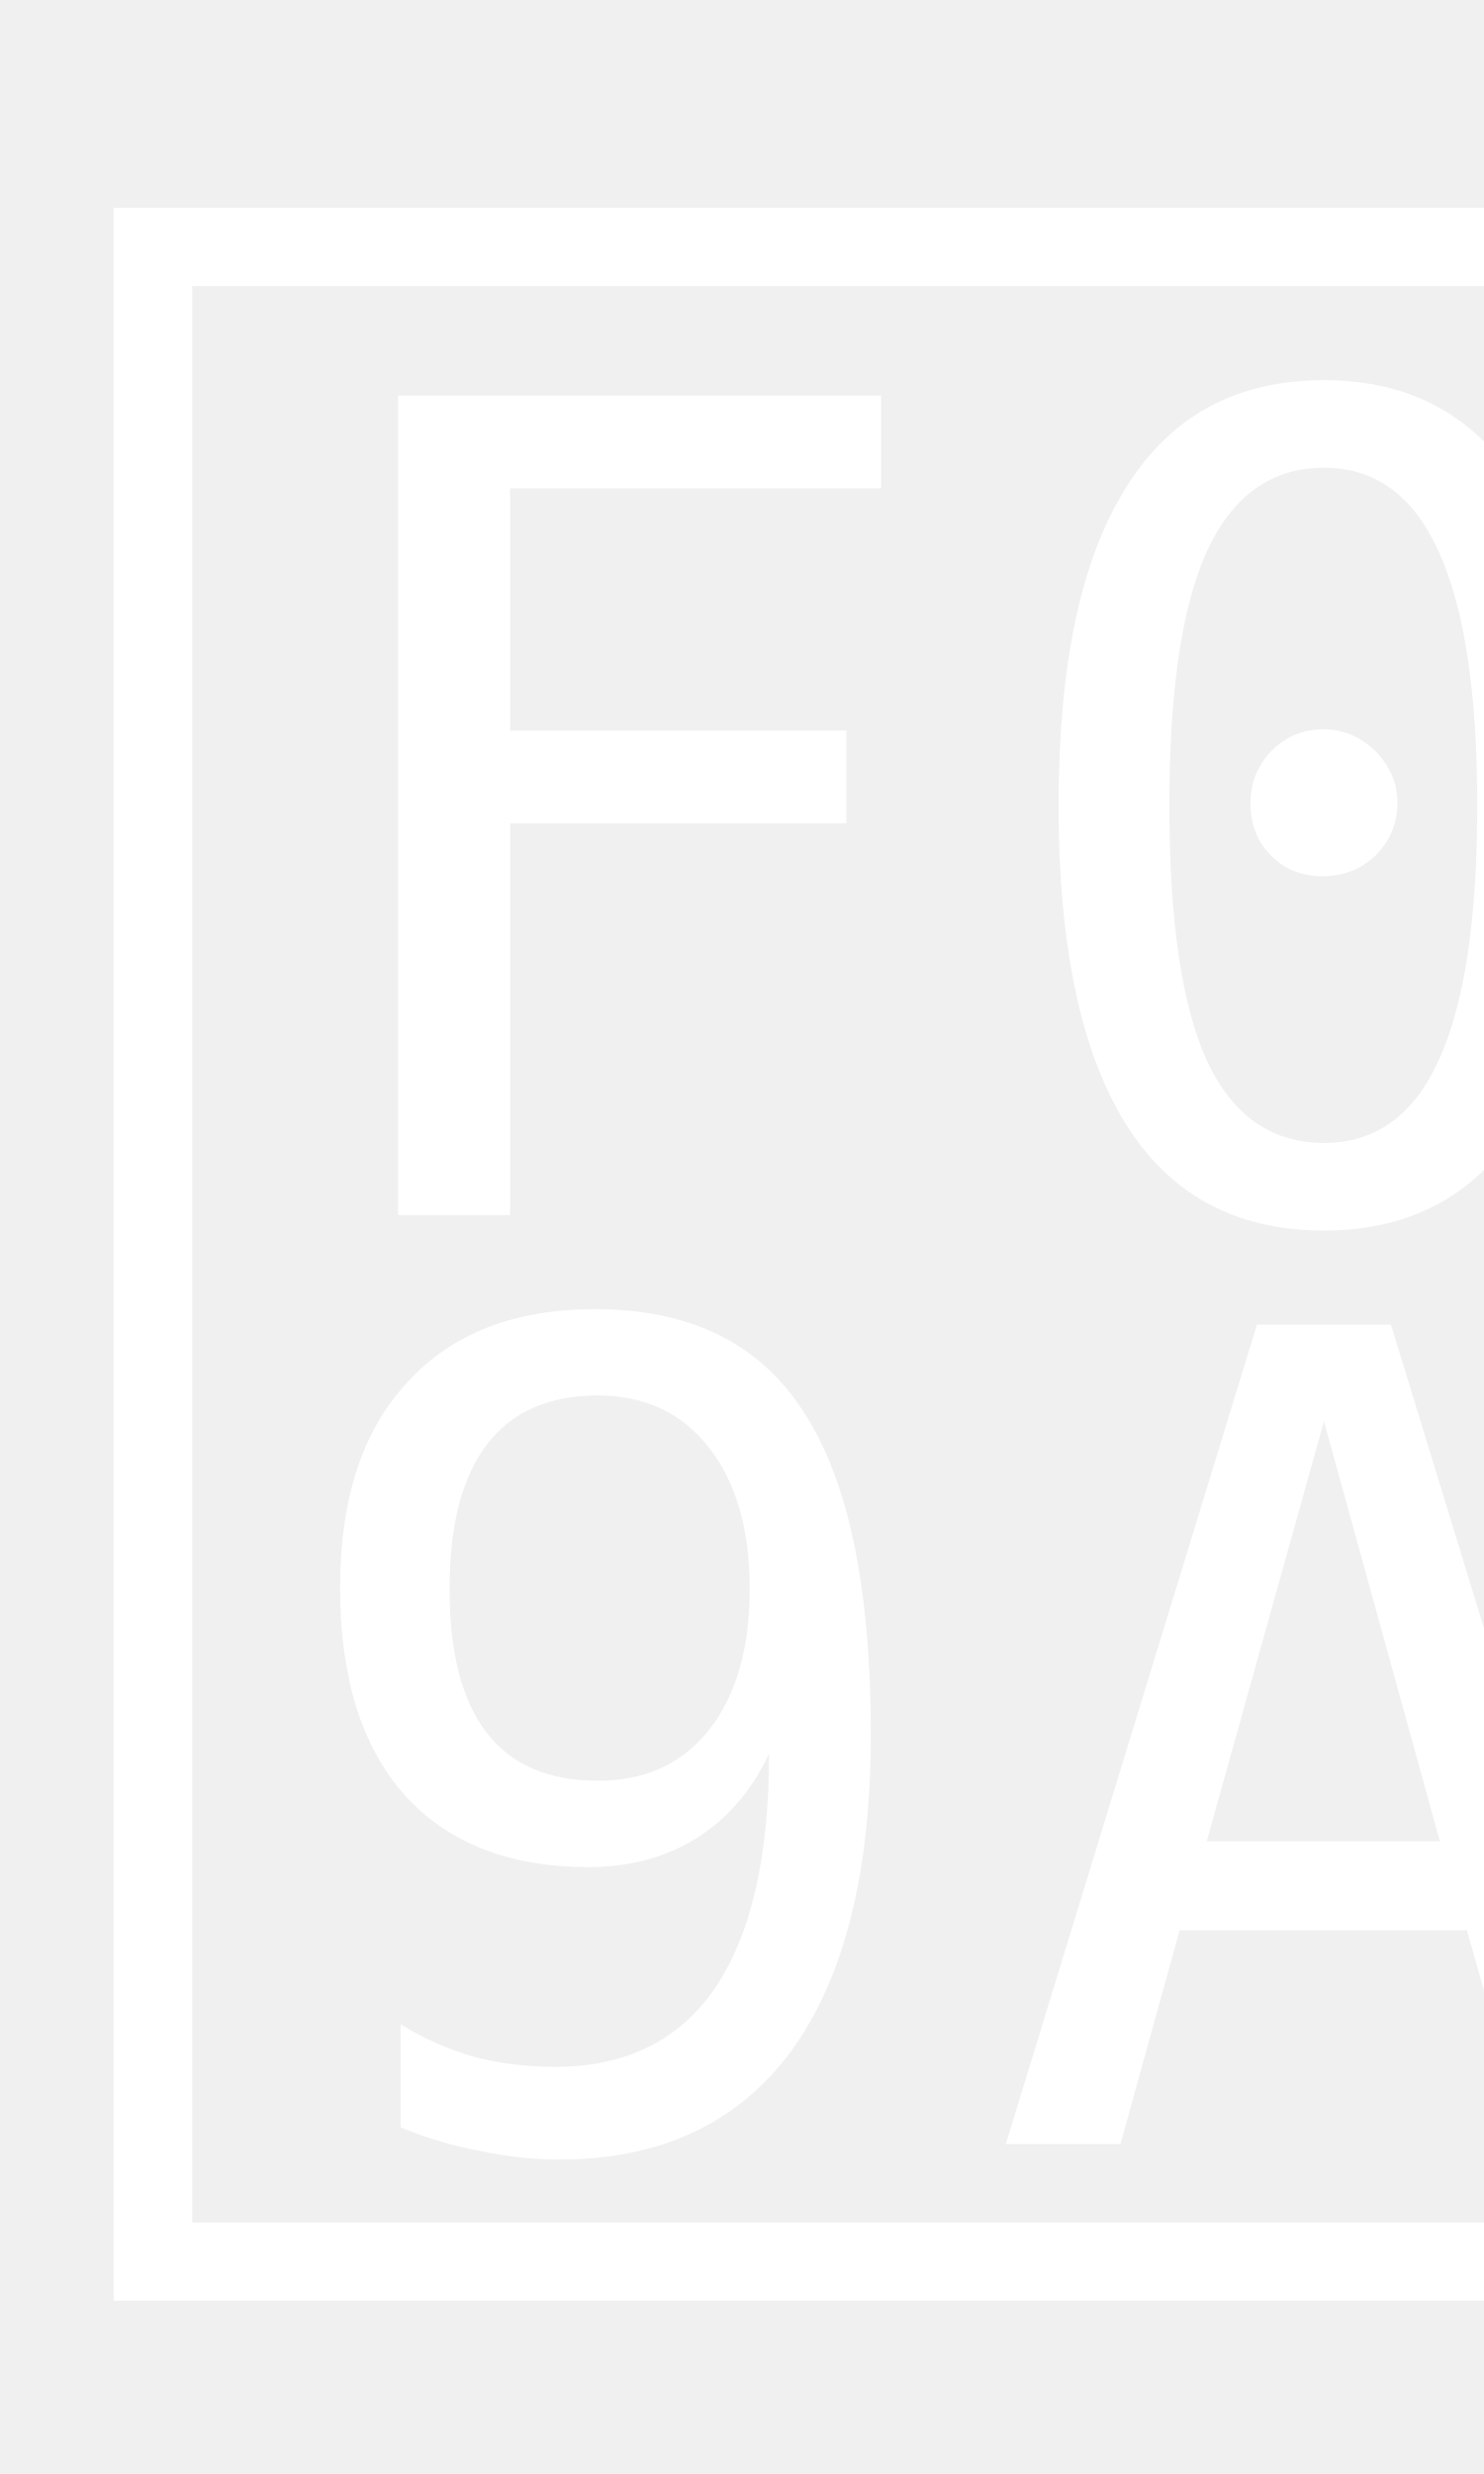
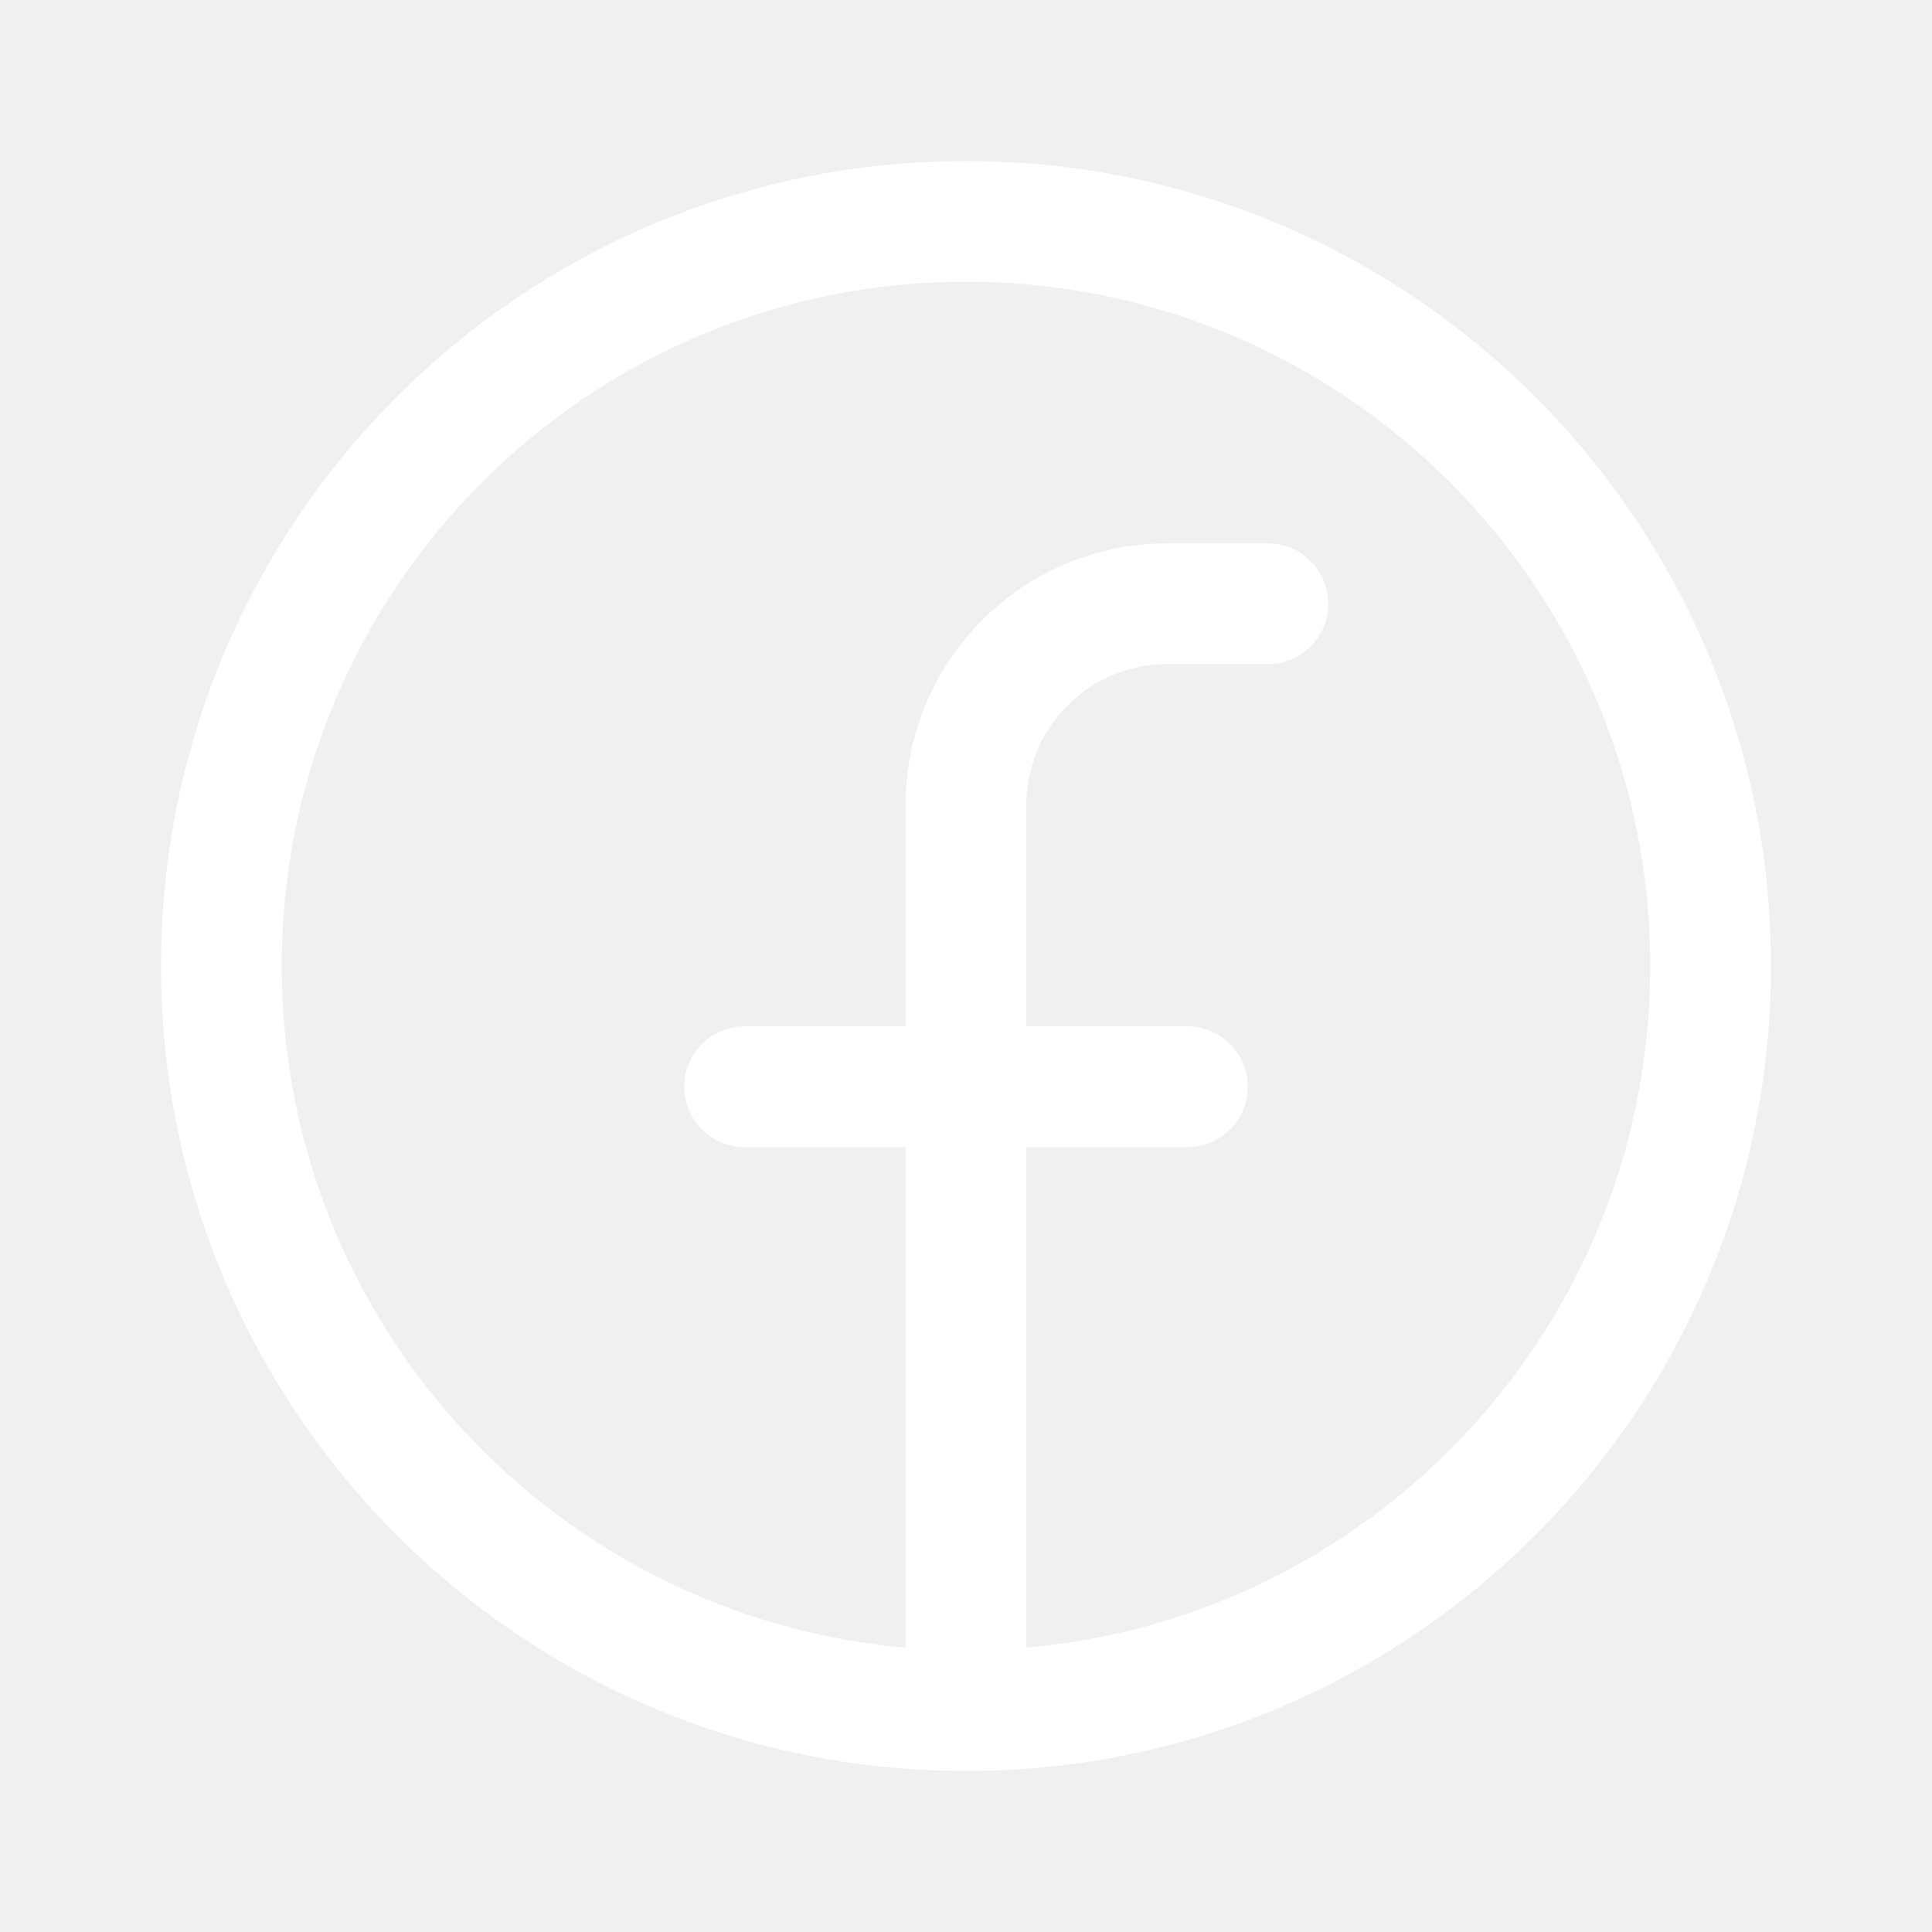
- <svg xmlns="http://www.w3.org/2000/svg" width="18" height="30" viewBox="0 0 18 30">
-   <text id="_" data-name="" transform="translate(9 26)" fill="#fff" font-size="30" font-family="FontAwesome">
-     <tspan x="-8.571" y="0"></tspan>
-   </text>
+ <svg xmlns="http://www.w3.org/2000/svg" width="250px" height="250px" viewBox="0 0 192 192" fill="none">
+   <g id="SVGRepo_bgCarrier" stroke-width="0" />
+   <g id="SVGRepo_tracerCarrier" stroke-linecap="round" stroke-linejoin="round" />
+   <g id="SVGRepo_iconCarrier">
+     <path stroke="#ffffff" stroke-linecap="round" stroke-width="12" d="M96 170c40.869 0 74-33.131 74-74 0-40.87-33.131-74-74-74-40.87 0-74 33.13-74 74 0 40.869 33.13 74 74 74Zm0 0v-62m30-48h-10c-11.046 0-20 8.954-20 20v28m0 0H74m22 0h22" />
+   </g>
</svg>
